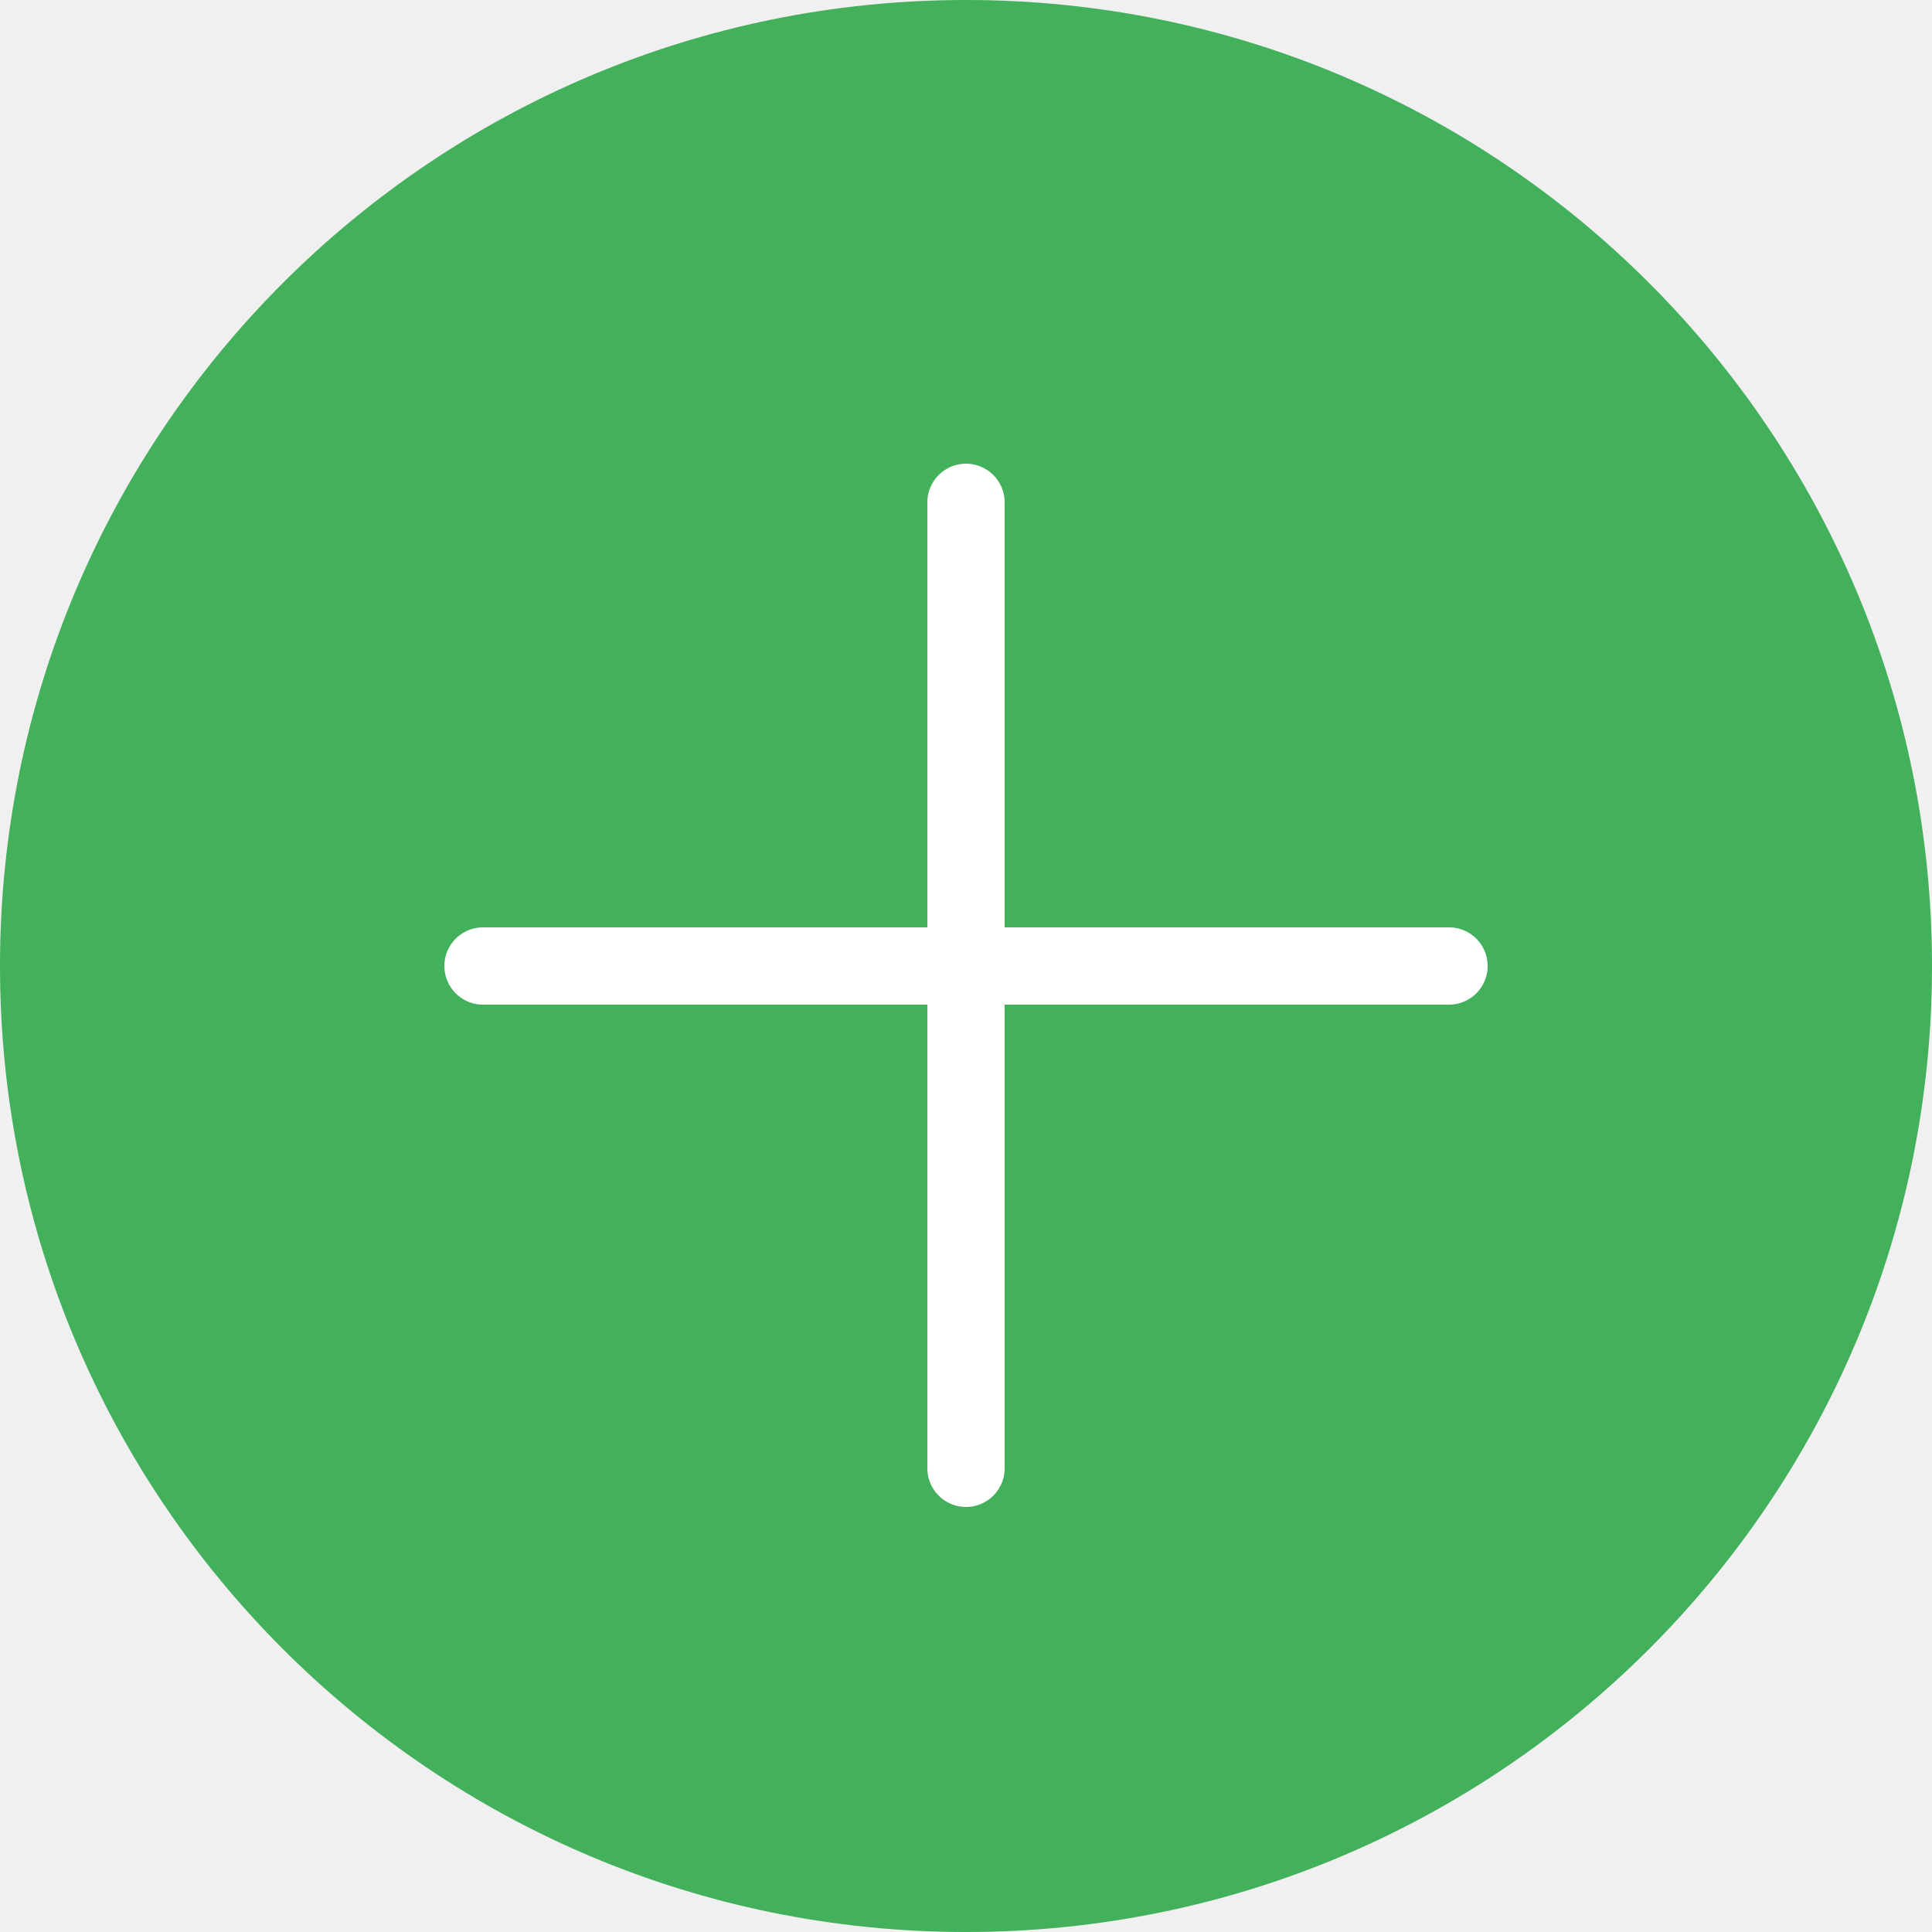
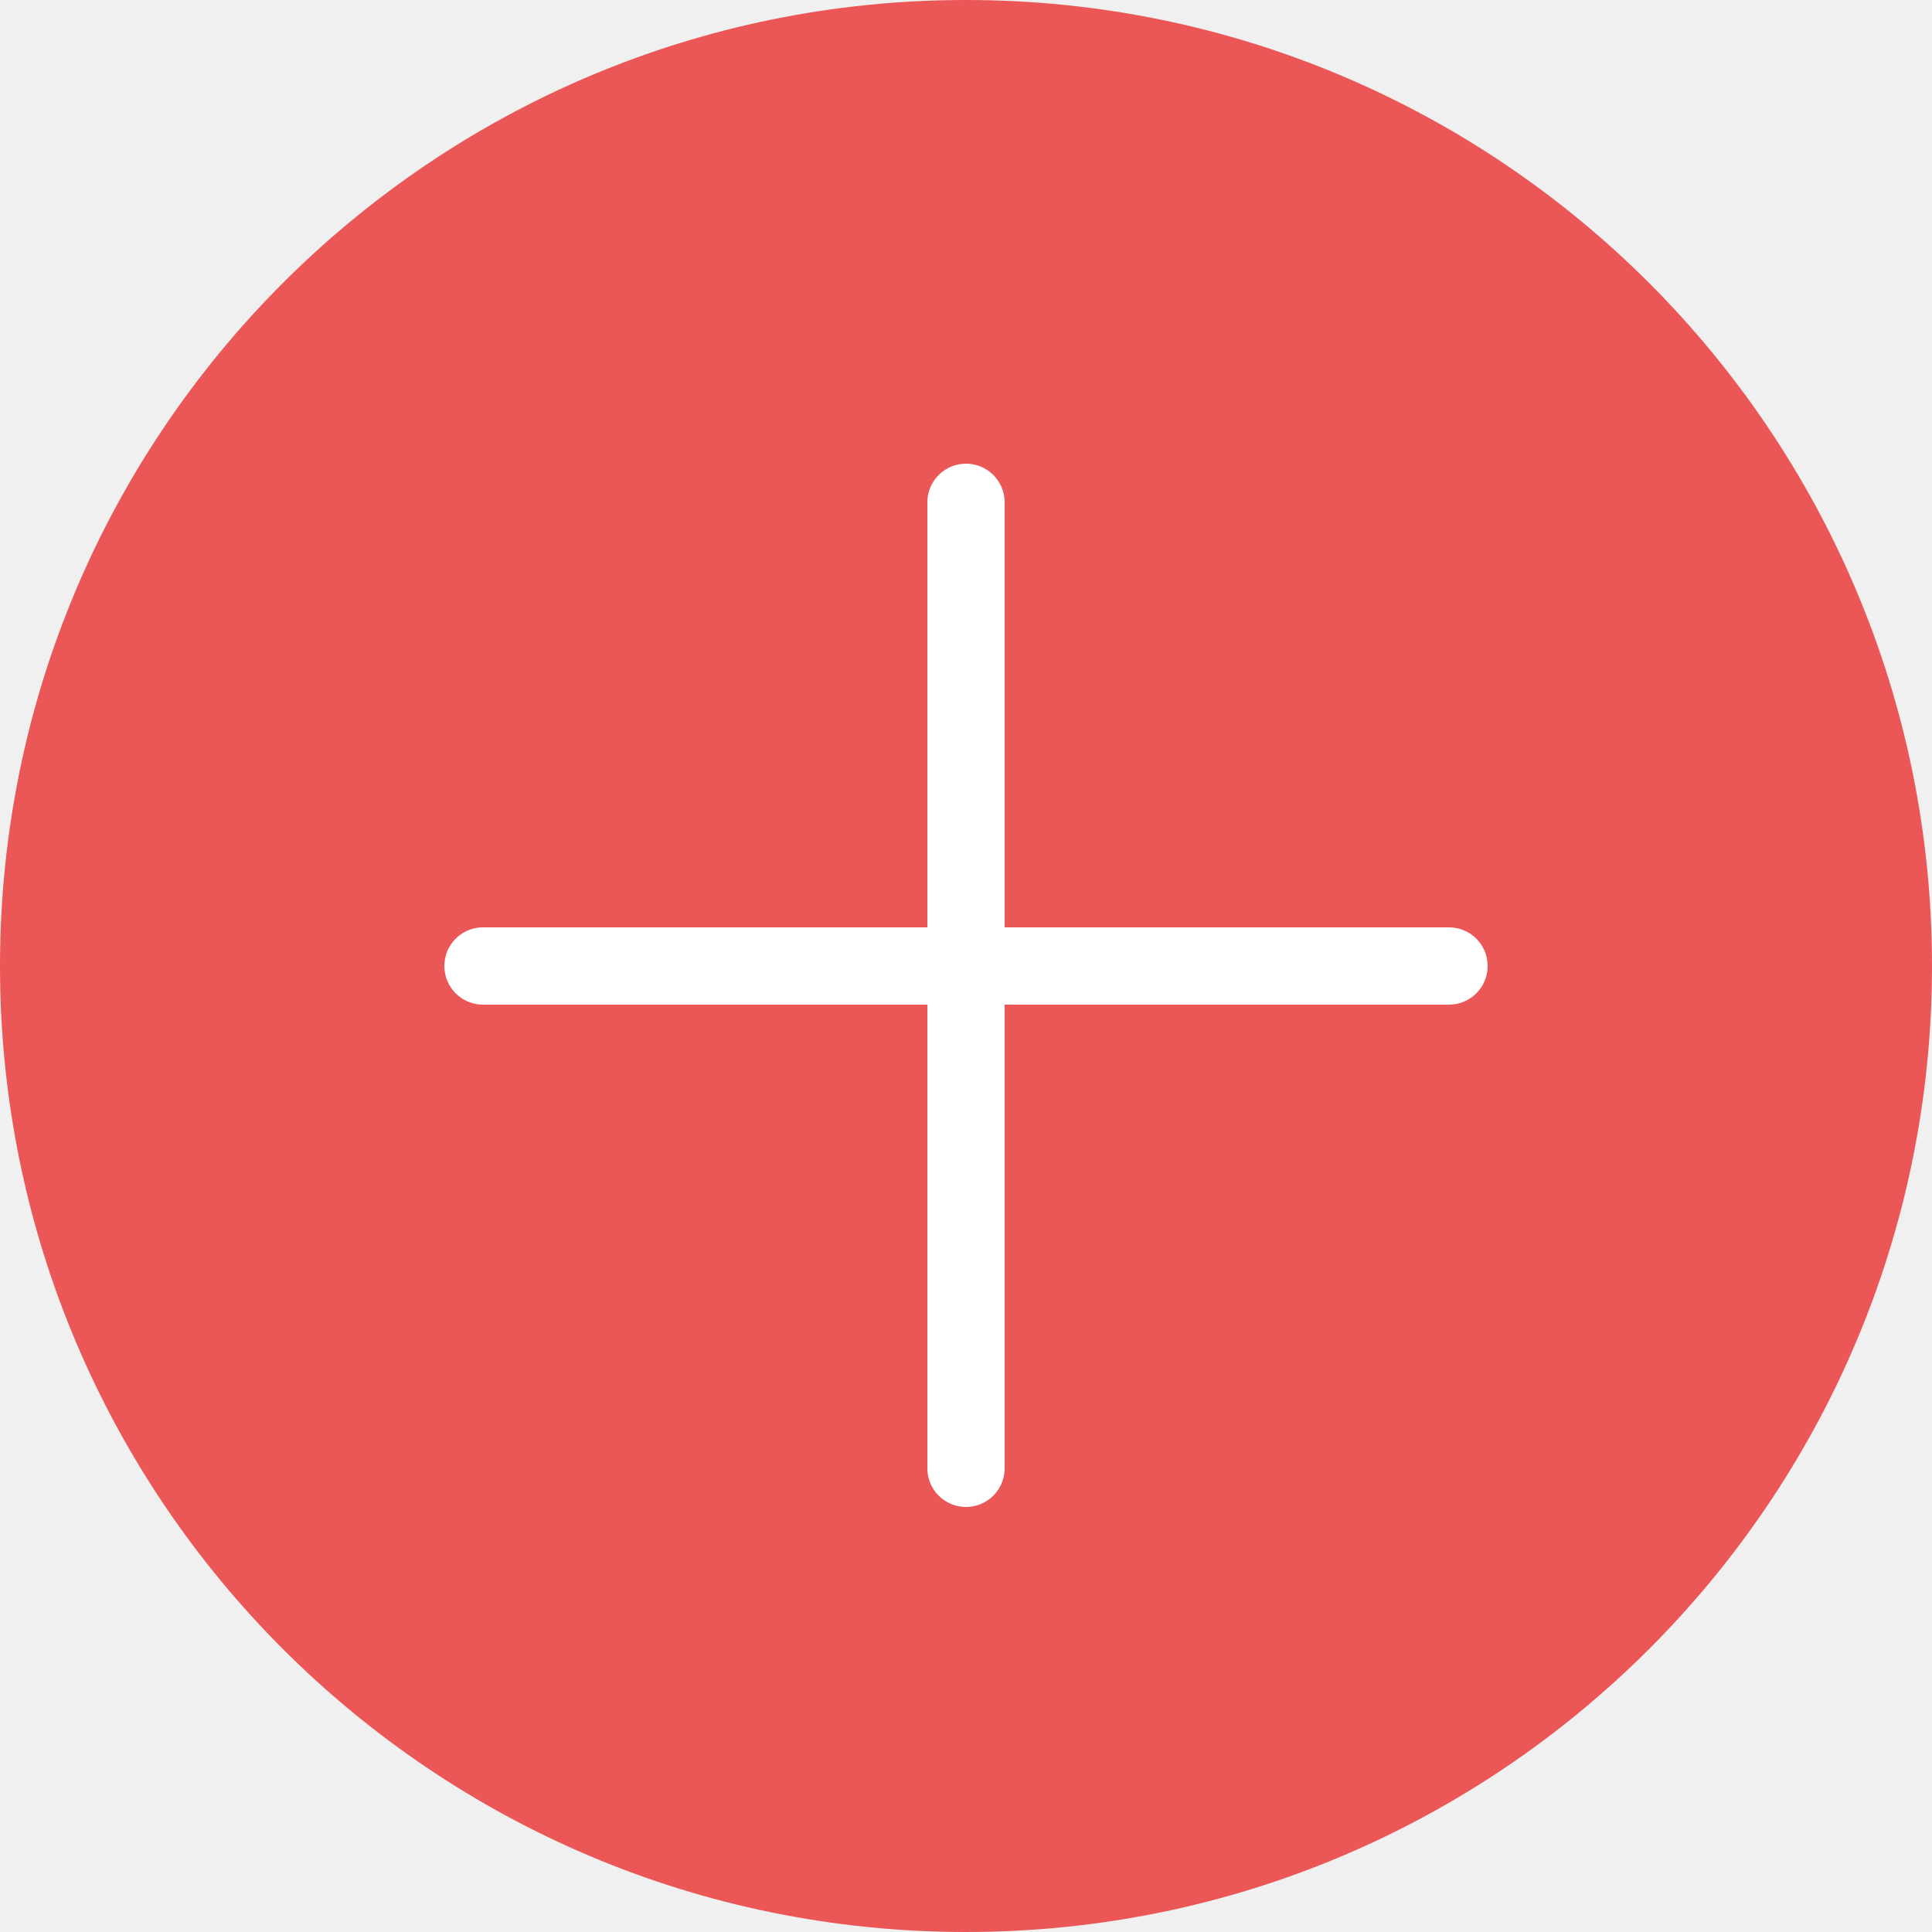
<svg xmlns="http://www.w3.org/2000/svg" version="1.1" id="Capa_1" x="0px" y="0px" viewBox="0 0 50 50" style="enable-background:new 0 0 50 50;" xml:space="preserve">
-   <circle style="fill:#43B05C;" cx="25" cy="25" r="25" />
+   <circle style="fill:#EB5757;" cx="25" cy="25" r="25" />
  <line style="fill:none;stroke:#FFFFFF;stroke-width:2;stroke-linecap:round;stroke-linejoin:round;stroke-miterlimit:10;" x1="25" y1="13" x2="25" y2="38" />
  <line style="fill:none;stroke:#FFFFFF;stroke-width:2;stroke-linecap:round;stroke-linejoin:round;stroke-miterlimit:10;" x1="37.5" y1="25" x2="12.5" y2="25" />
  <g>
</g>
  <g>
</g>
  <g>
</g>
  <g>
</g>
  <g>
</g>
  <g>
</g>
  <g>
</g>
  <g>
</g>
  <g>
</g>
  <g>
</g>
  <g>
</g>
  <g>
</g>
  <g>
</g>
  <g>
</g>
  <g>
</g>
</svg>
